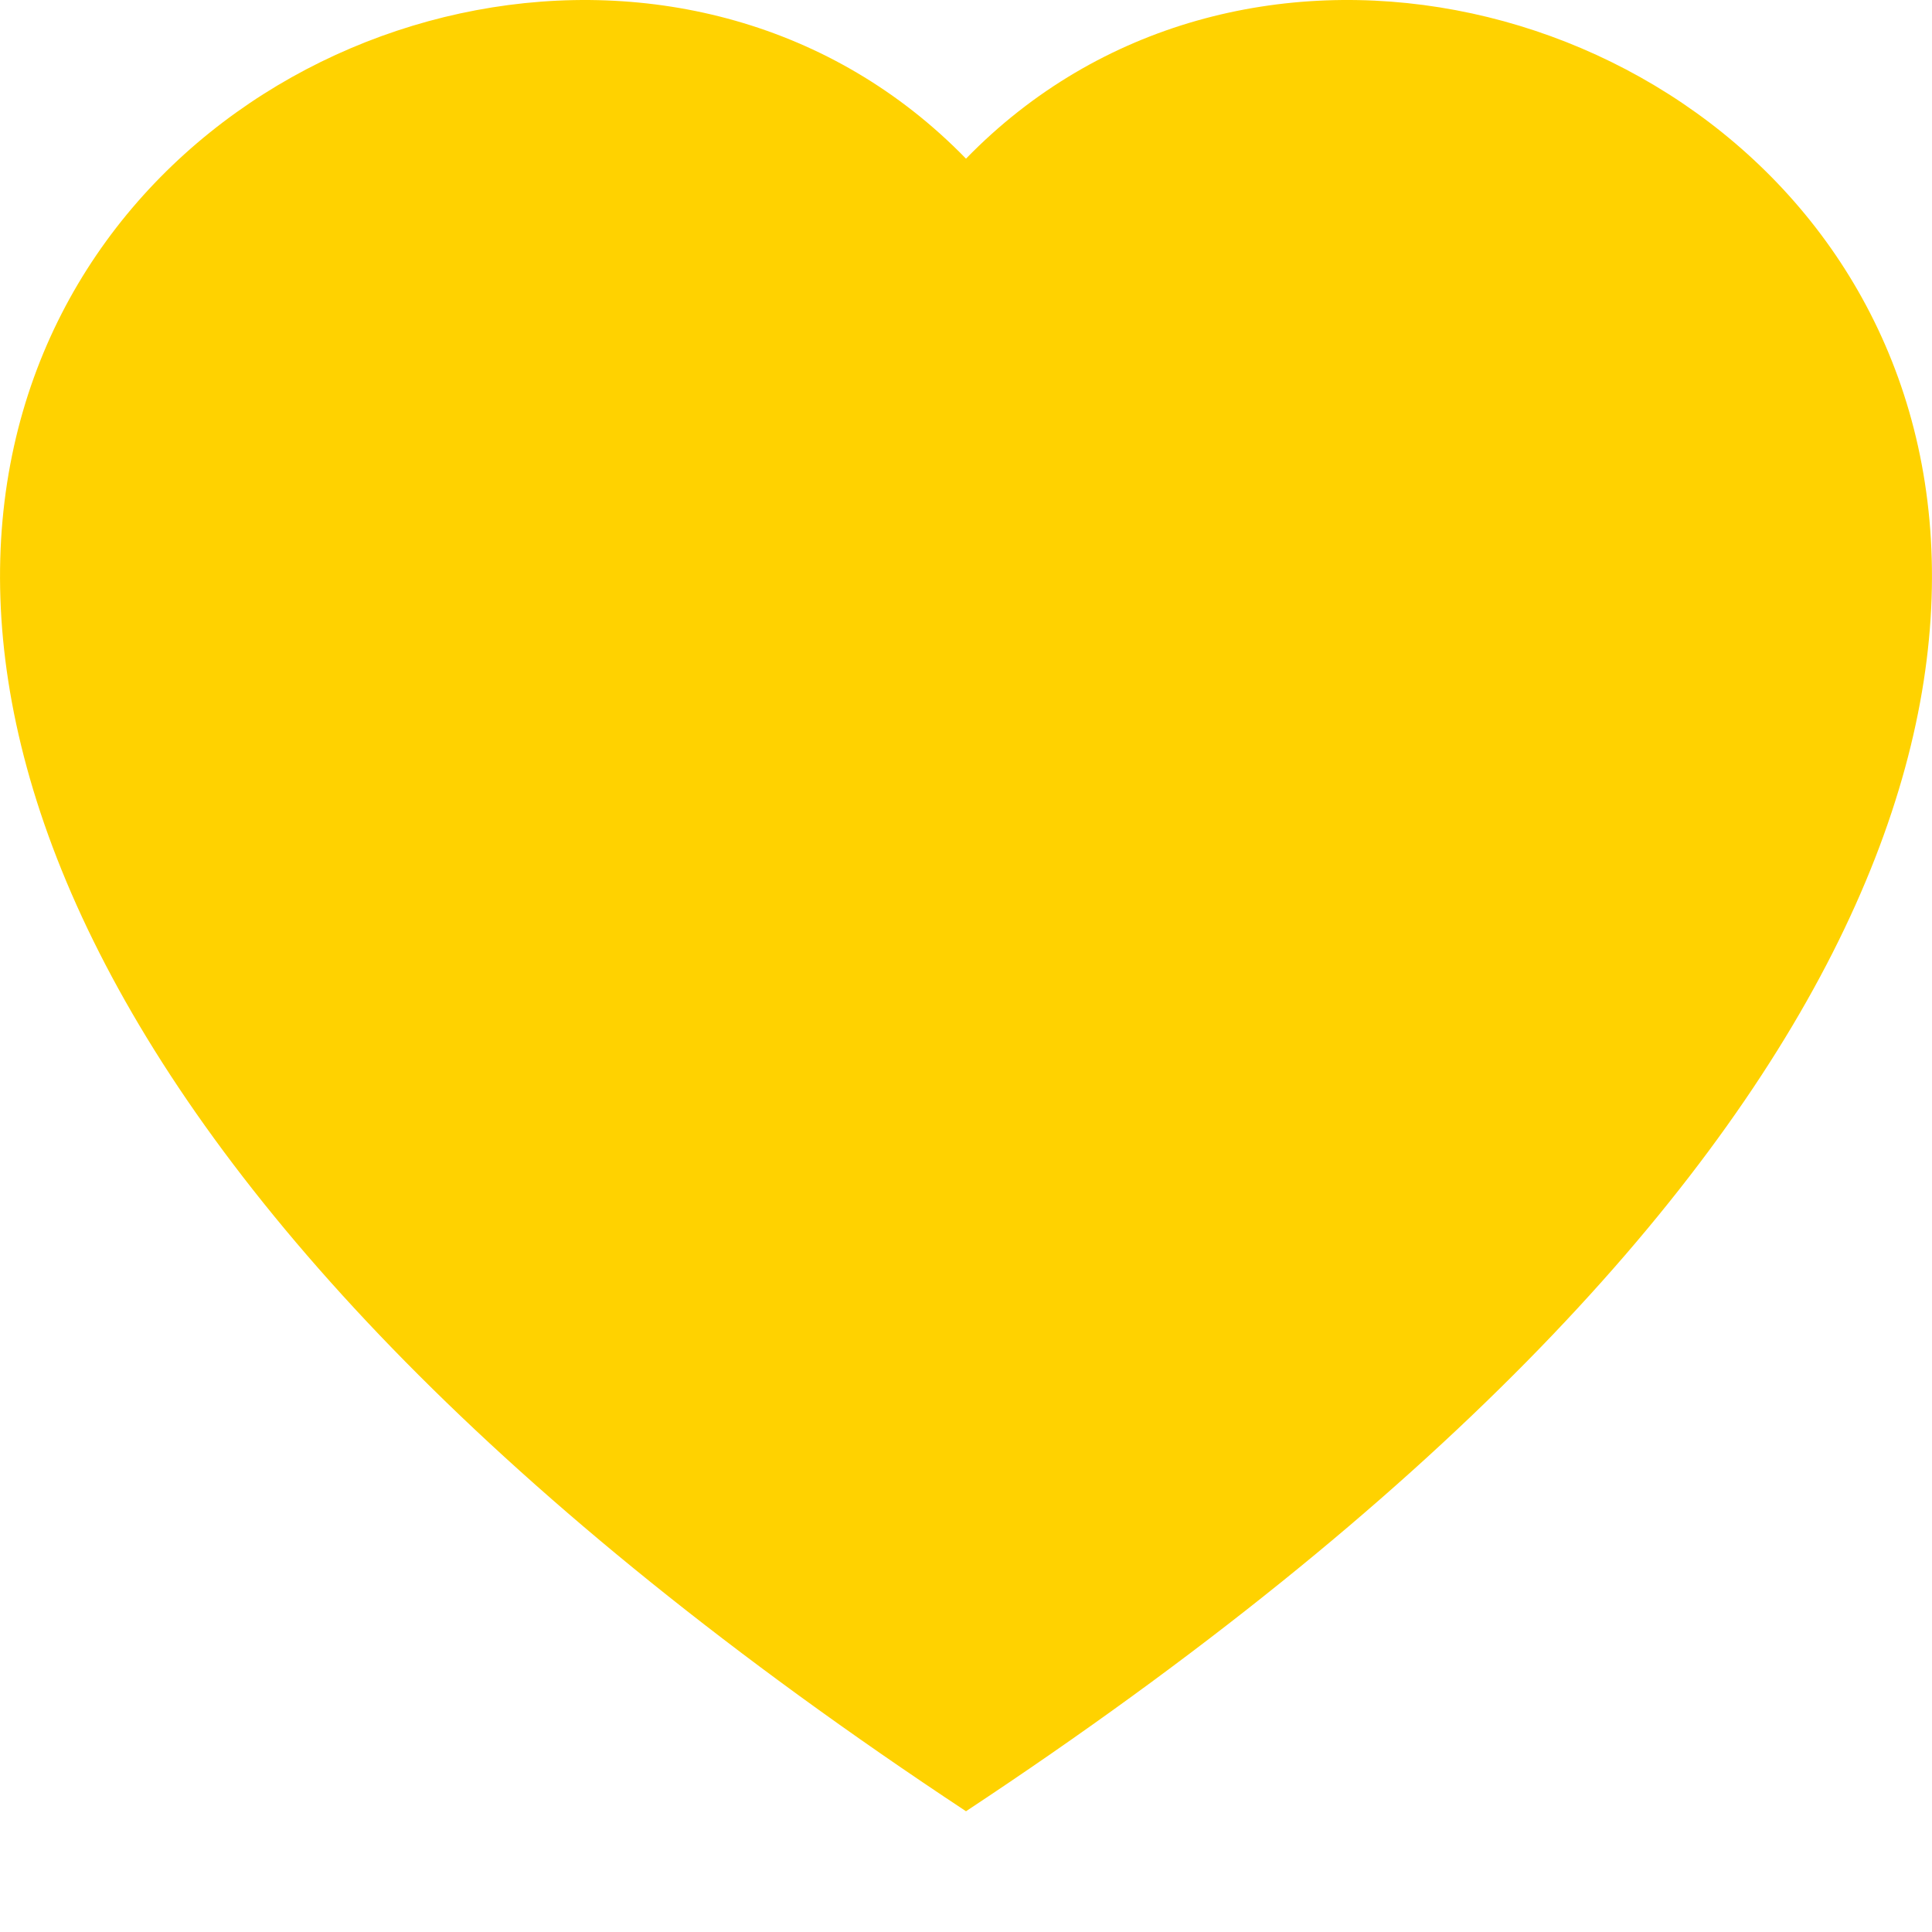
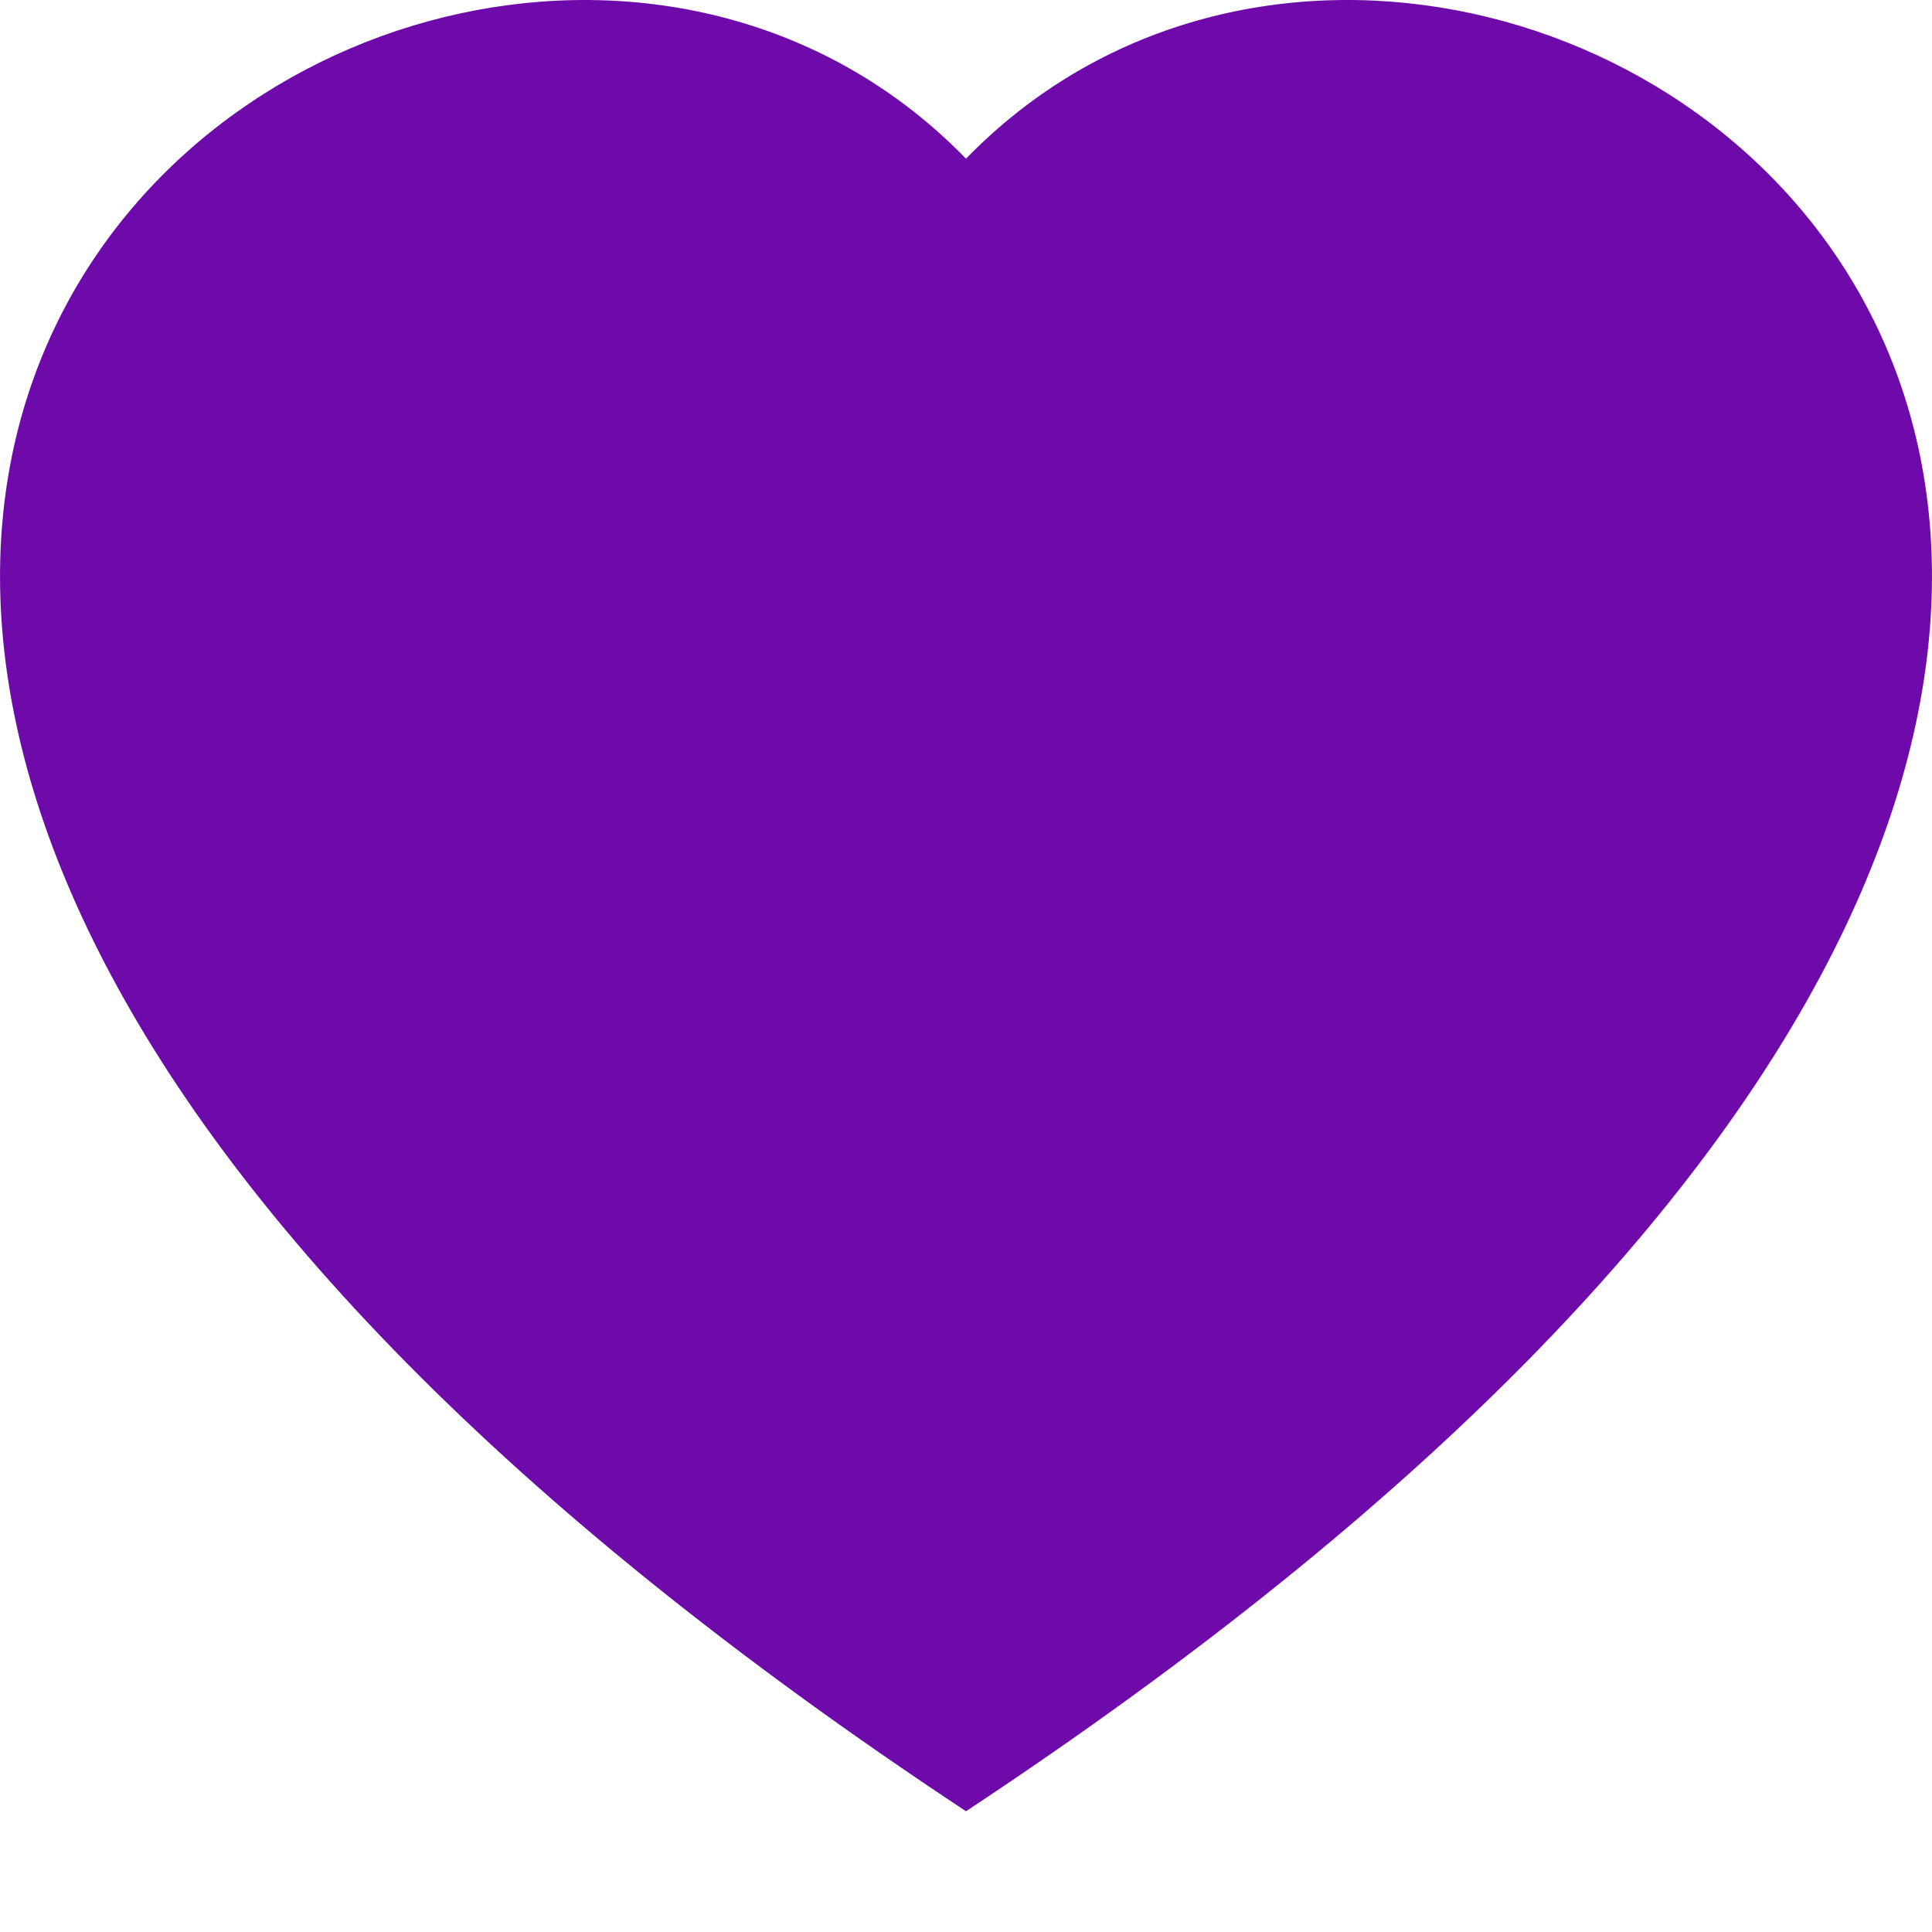
- <svg xmlns="http://www.w3.org/2000/svg" width="16" height="16" fill="#ffd200" class="bi bi-heart-fill" viewBox="0 0 16 16">
+ <svg xmlns="http://www.w3.org/2000/svg" width="16" height="16" fill="#6F0AAA" class="bi bi-heart-fill" viewBox="0 0 16 16">
  <path fill-rule="evenodd" d="M8 1.314C12.438-3.248 23.534 4.735 8 15-7.534 4.736 3.562-3.248 8 1.314z" />
</svg>
